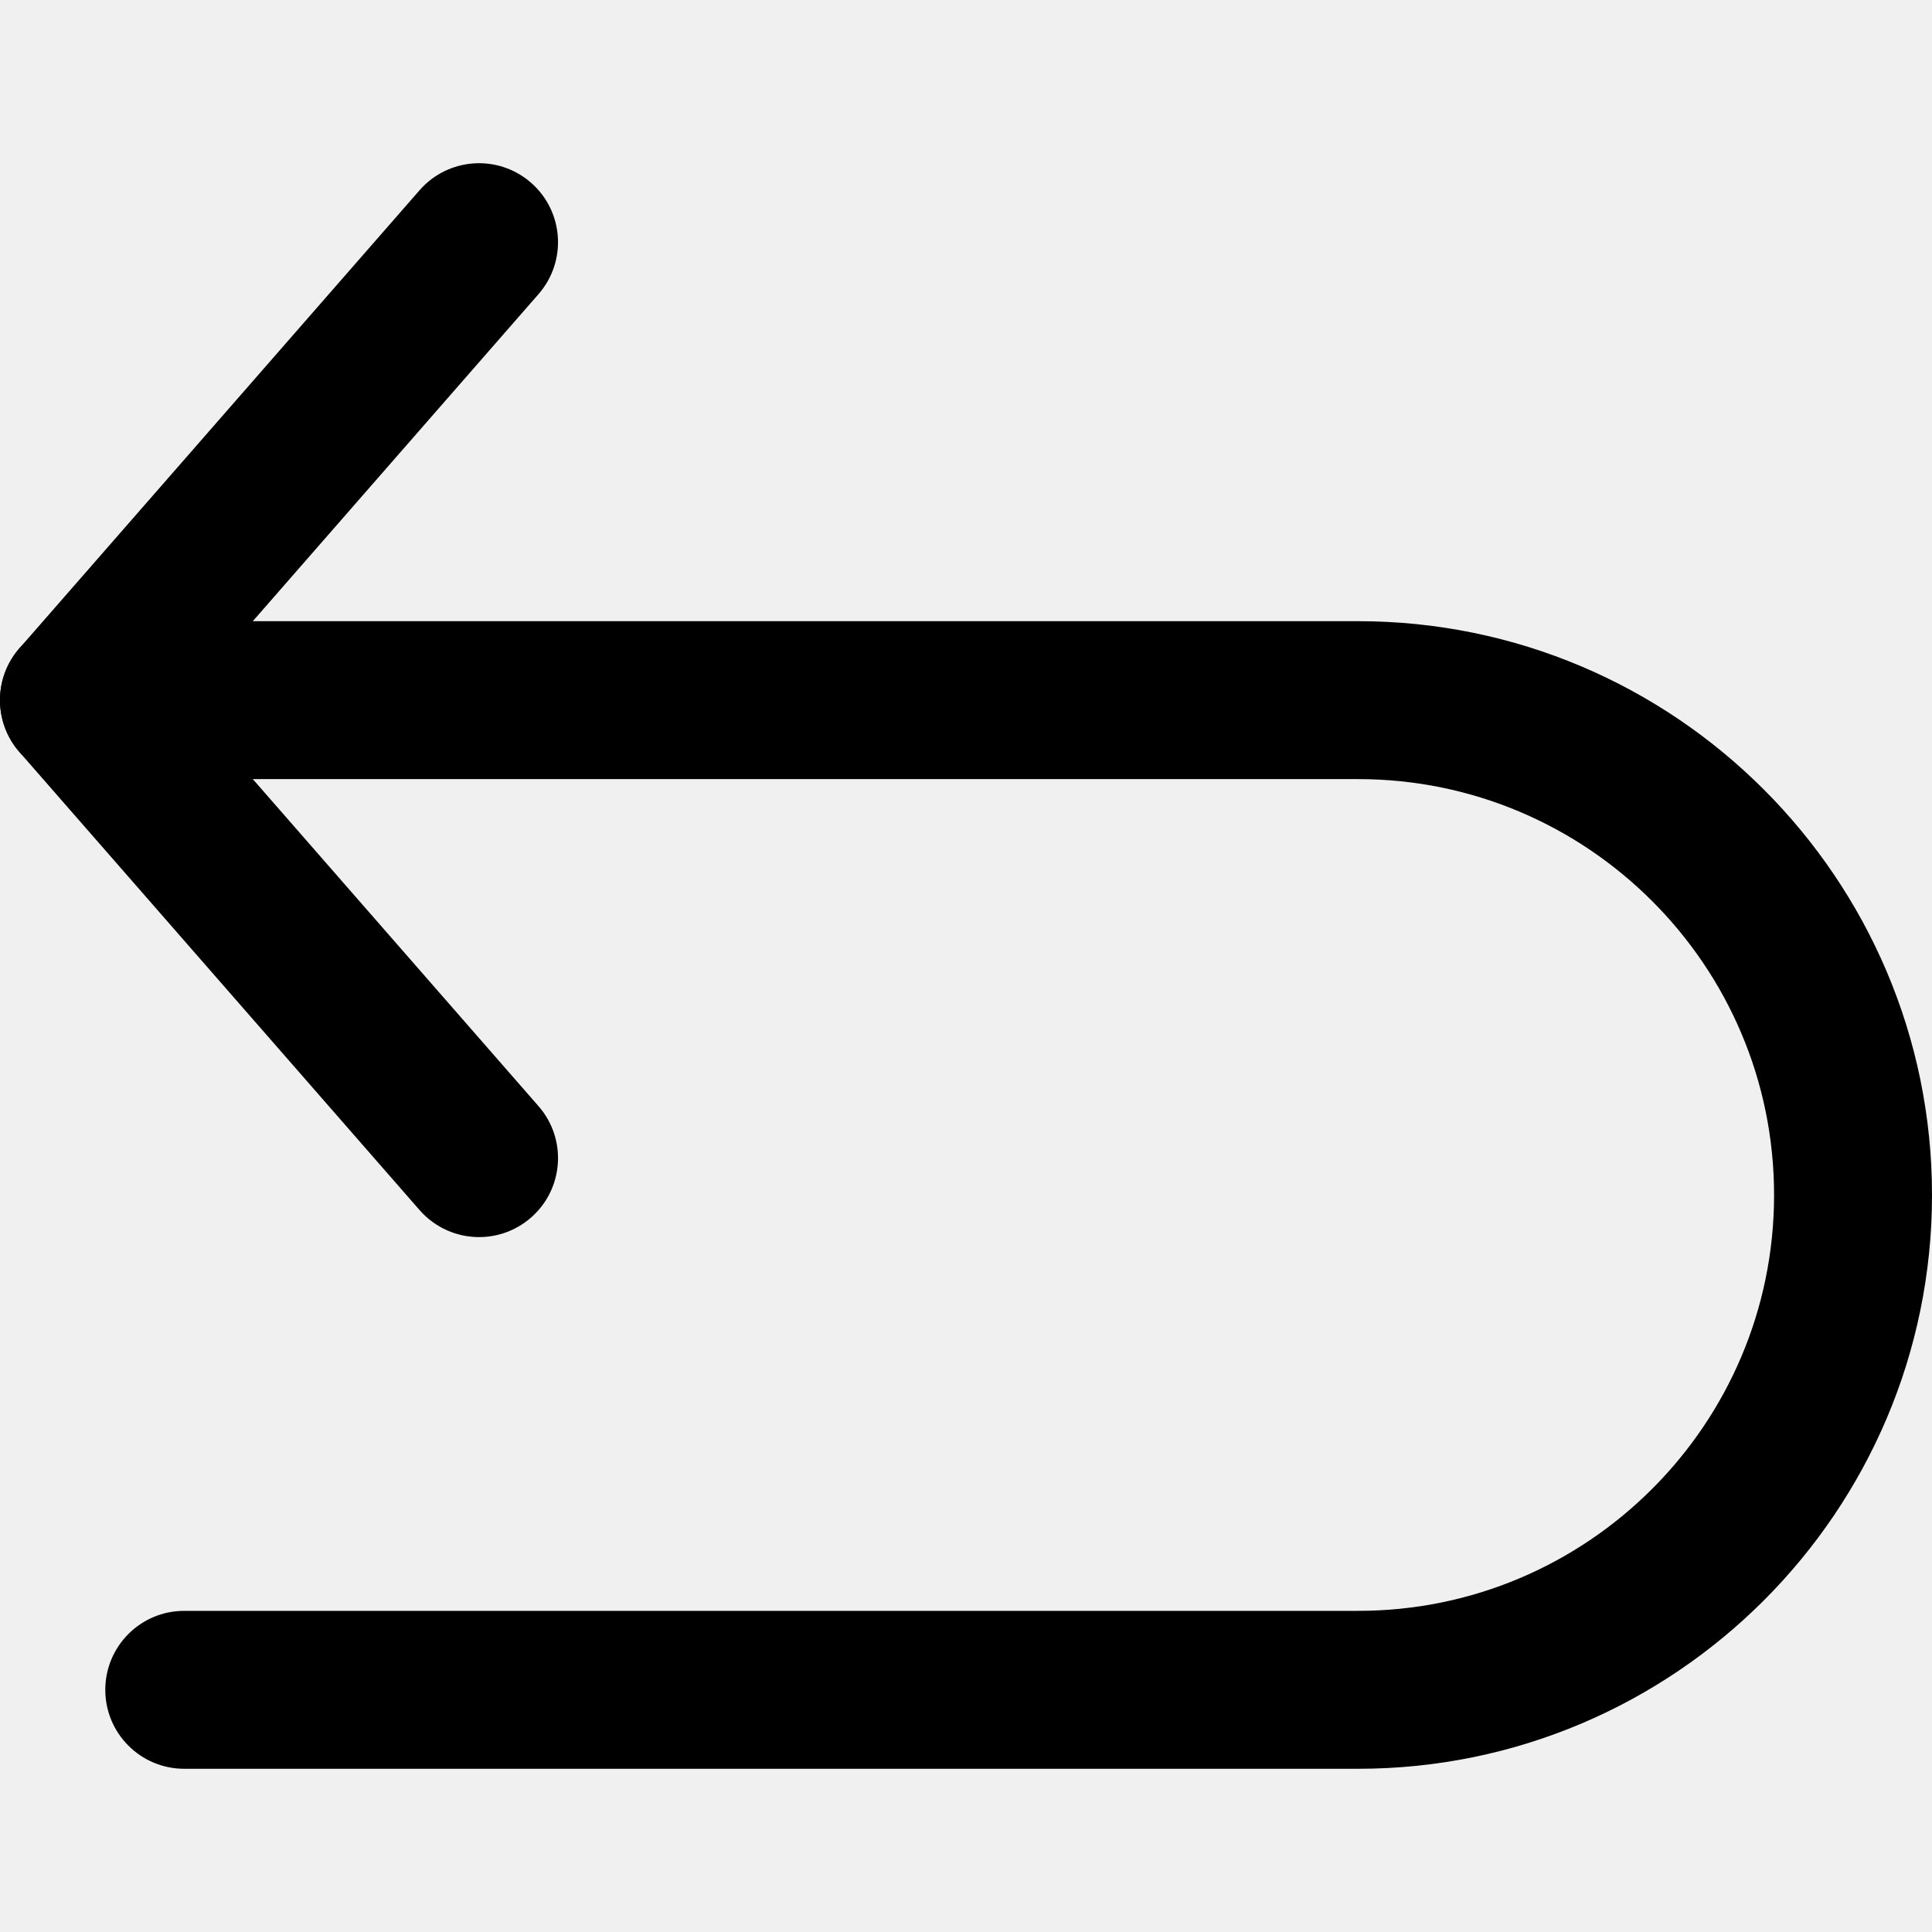
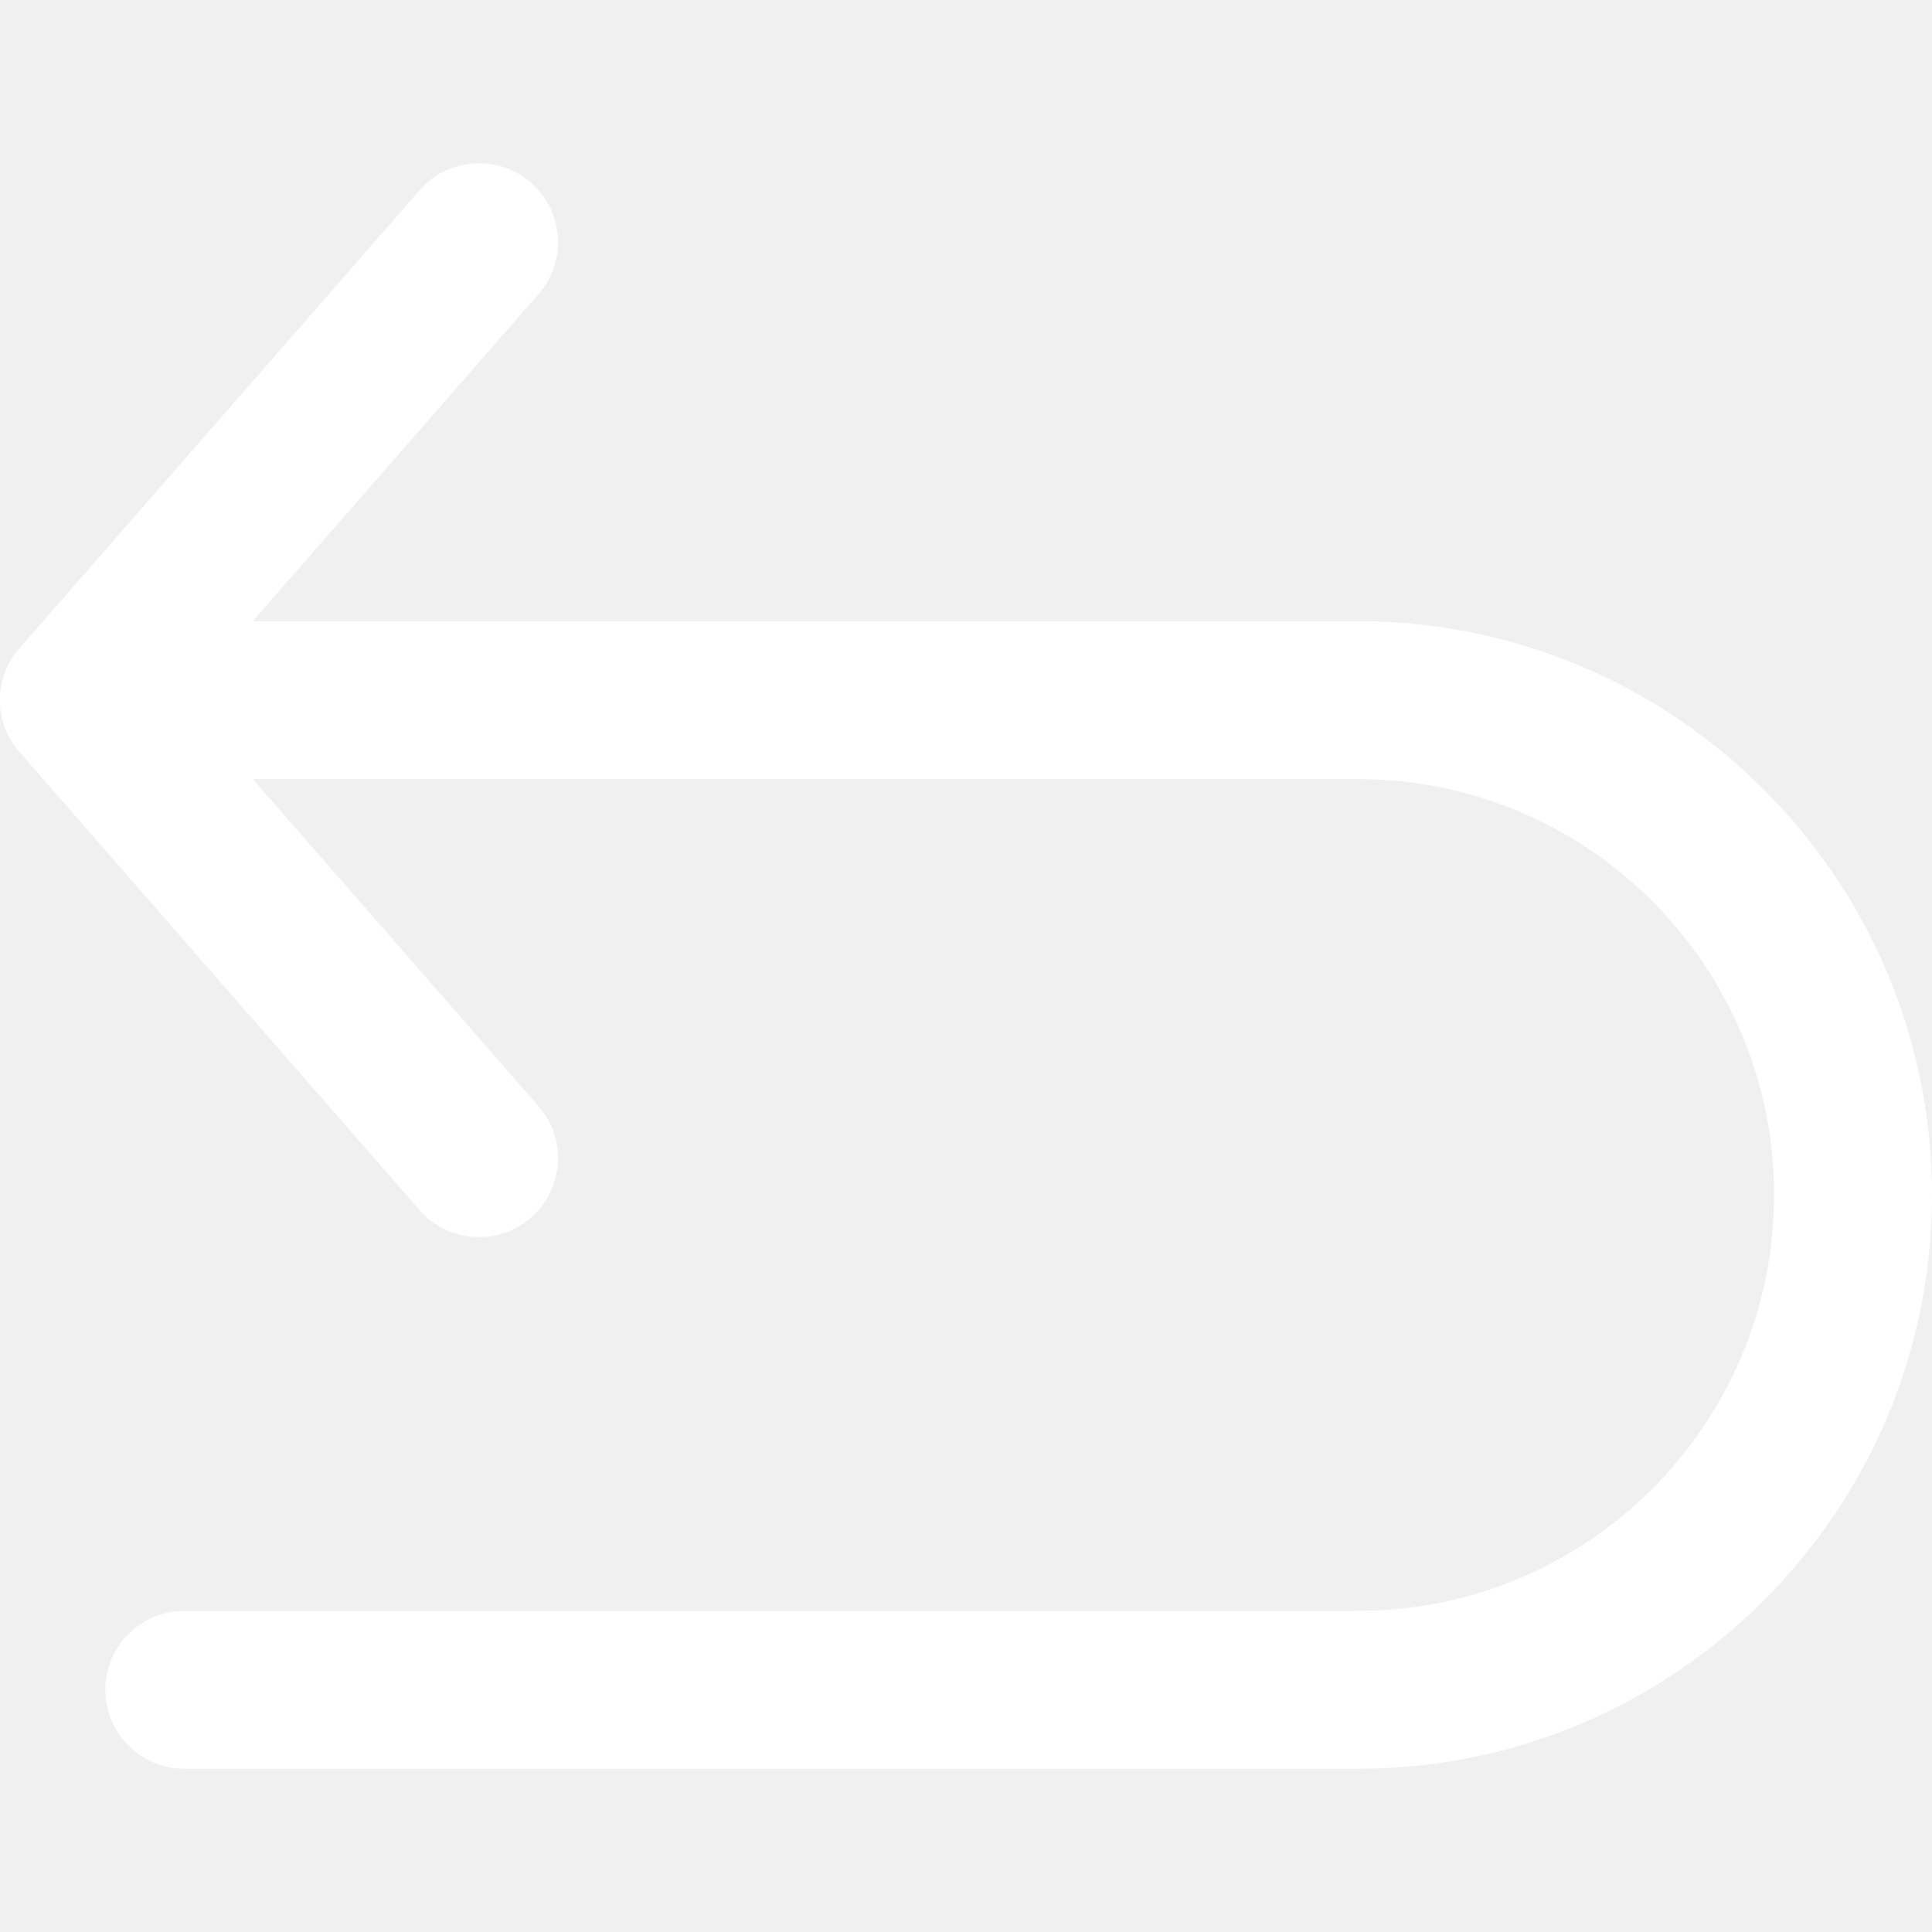
- <svg xmlns="http://www.w3.org/2000/svg" version="1.1" id="Capa_1" x="0px" y="0px" viewBox="0 0 512 512" style="enable-background:new 0 0 512 512;" xml:space="preserve">
+ <svg xmlns="http://www.w3.org/2000/svg" version="1.1" id="Capa_1" x="0px" y="0px" viewBox="0 0 512 512" style="enable-background:new 0 0 512 512;" xml:space="preserve" width="512px" height="512px" class="">
  <g>
    <g>
-       <path d="M142.716,293.147l-94-107.602l94-107.602c7.596-8.705,6.71-21.924-1.995-29.527c-8.705-7.596-21.917-6.703-29.527,1.995    L5.169,171.782c-6.892,7.882-6.892,19.65,0,27.532l106.026,121.372c4.143,4.729,9.94,7.157,15.771,7.157    c4.883,0,9.786-1.702,13.755-5.169C149.427,315.071,150.319,301.852,142.716,293.147z" />
+       <g>
+         <path d="M142.716,293.147l-94-107.602l94-107.602c7.596-8.705,6.71-21.924-1.995-29.527c-8.705-7.596-21.917-6.703-29.527,1.995    L5.169,171.782c-6.892,7.882-6.892,19.65,0,27.532l106.026,121.372c4.143,4.729,9.94,7.157,15.771,7.157    c4.883,0,9.786-1.702,13.755-5.169C149.427,315.071,150.319,301.852,142.716,293.147z" data-original="#000000" class="active-path" data-old_color="#000000" fill="#FFFFFF" />
+       </g>
+     </g>
+     <g>
+       <g>
+         <path d="M359.93,164.619H20.926C9.368,164.619,0,173.986,0,185.545c0,11.558,9.368,20.926,20.926,20.926H359.93    c60.776,0,110.218,49.441,110.218,110.211S420.706,426.893,359.93,426.893H48.828c-11.558,0-20.926,9.368-20.926,20.926    c0,11.558,9.368,20.926,20.926,20.926H359.93c83.844,0,152.07-68.219,152.07-152.063S443.781,164.619,359.93,164.619z" data-original="#000000" class="active-path" data-old_color="#000000" fill="#FFFFFF" />
+       </g>
    </g>
  </g>
-   <g>
-     <g>
-       <path d="M359.93,164.619H20.926C9.368,164.619,0,173.986,0,185.545c0,11.558,9.368,20.926,20.926,20.926H359.93    c60.776,0,110.218,49.441,110.218,110.211S420.706,426.893,359.93,426.893H48.828c-11.558,0-20.926,9.368-20.926,20.926    c0,11.558,9.368,20.926,20.926,20.926H359.93c83.844,0,152.07-68.219,152.07-152.063S443.781,164.619,359.93,164.619z" />
-     </g>
-   </g>
-   <g>
- </g>
-   <g>
- </g>
-   <g>
- </g>
-   <g>
- </g>
-   <g>
- </g>
-   <g>
- </g>
-   <g>
- </g>
-   <g>
- </g>
-   <g>
- </g>
-   <g>
- </g>
-   <g>
- </g>
-   <g>
- </g>
-   <g>
- </g>
-   <g>
- </g>
-   <g>
- </g>
</svg>
